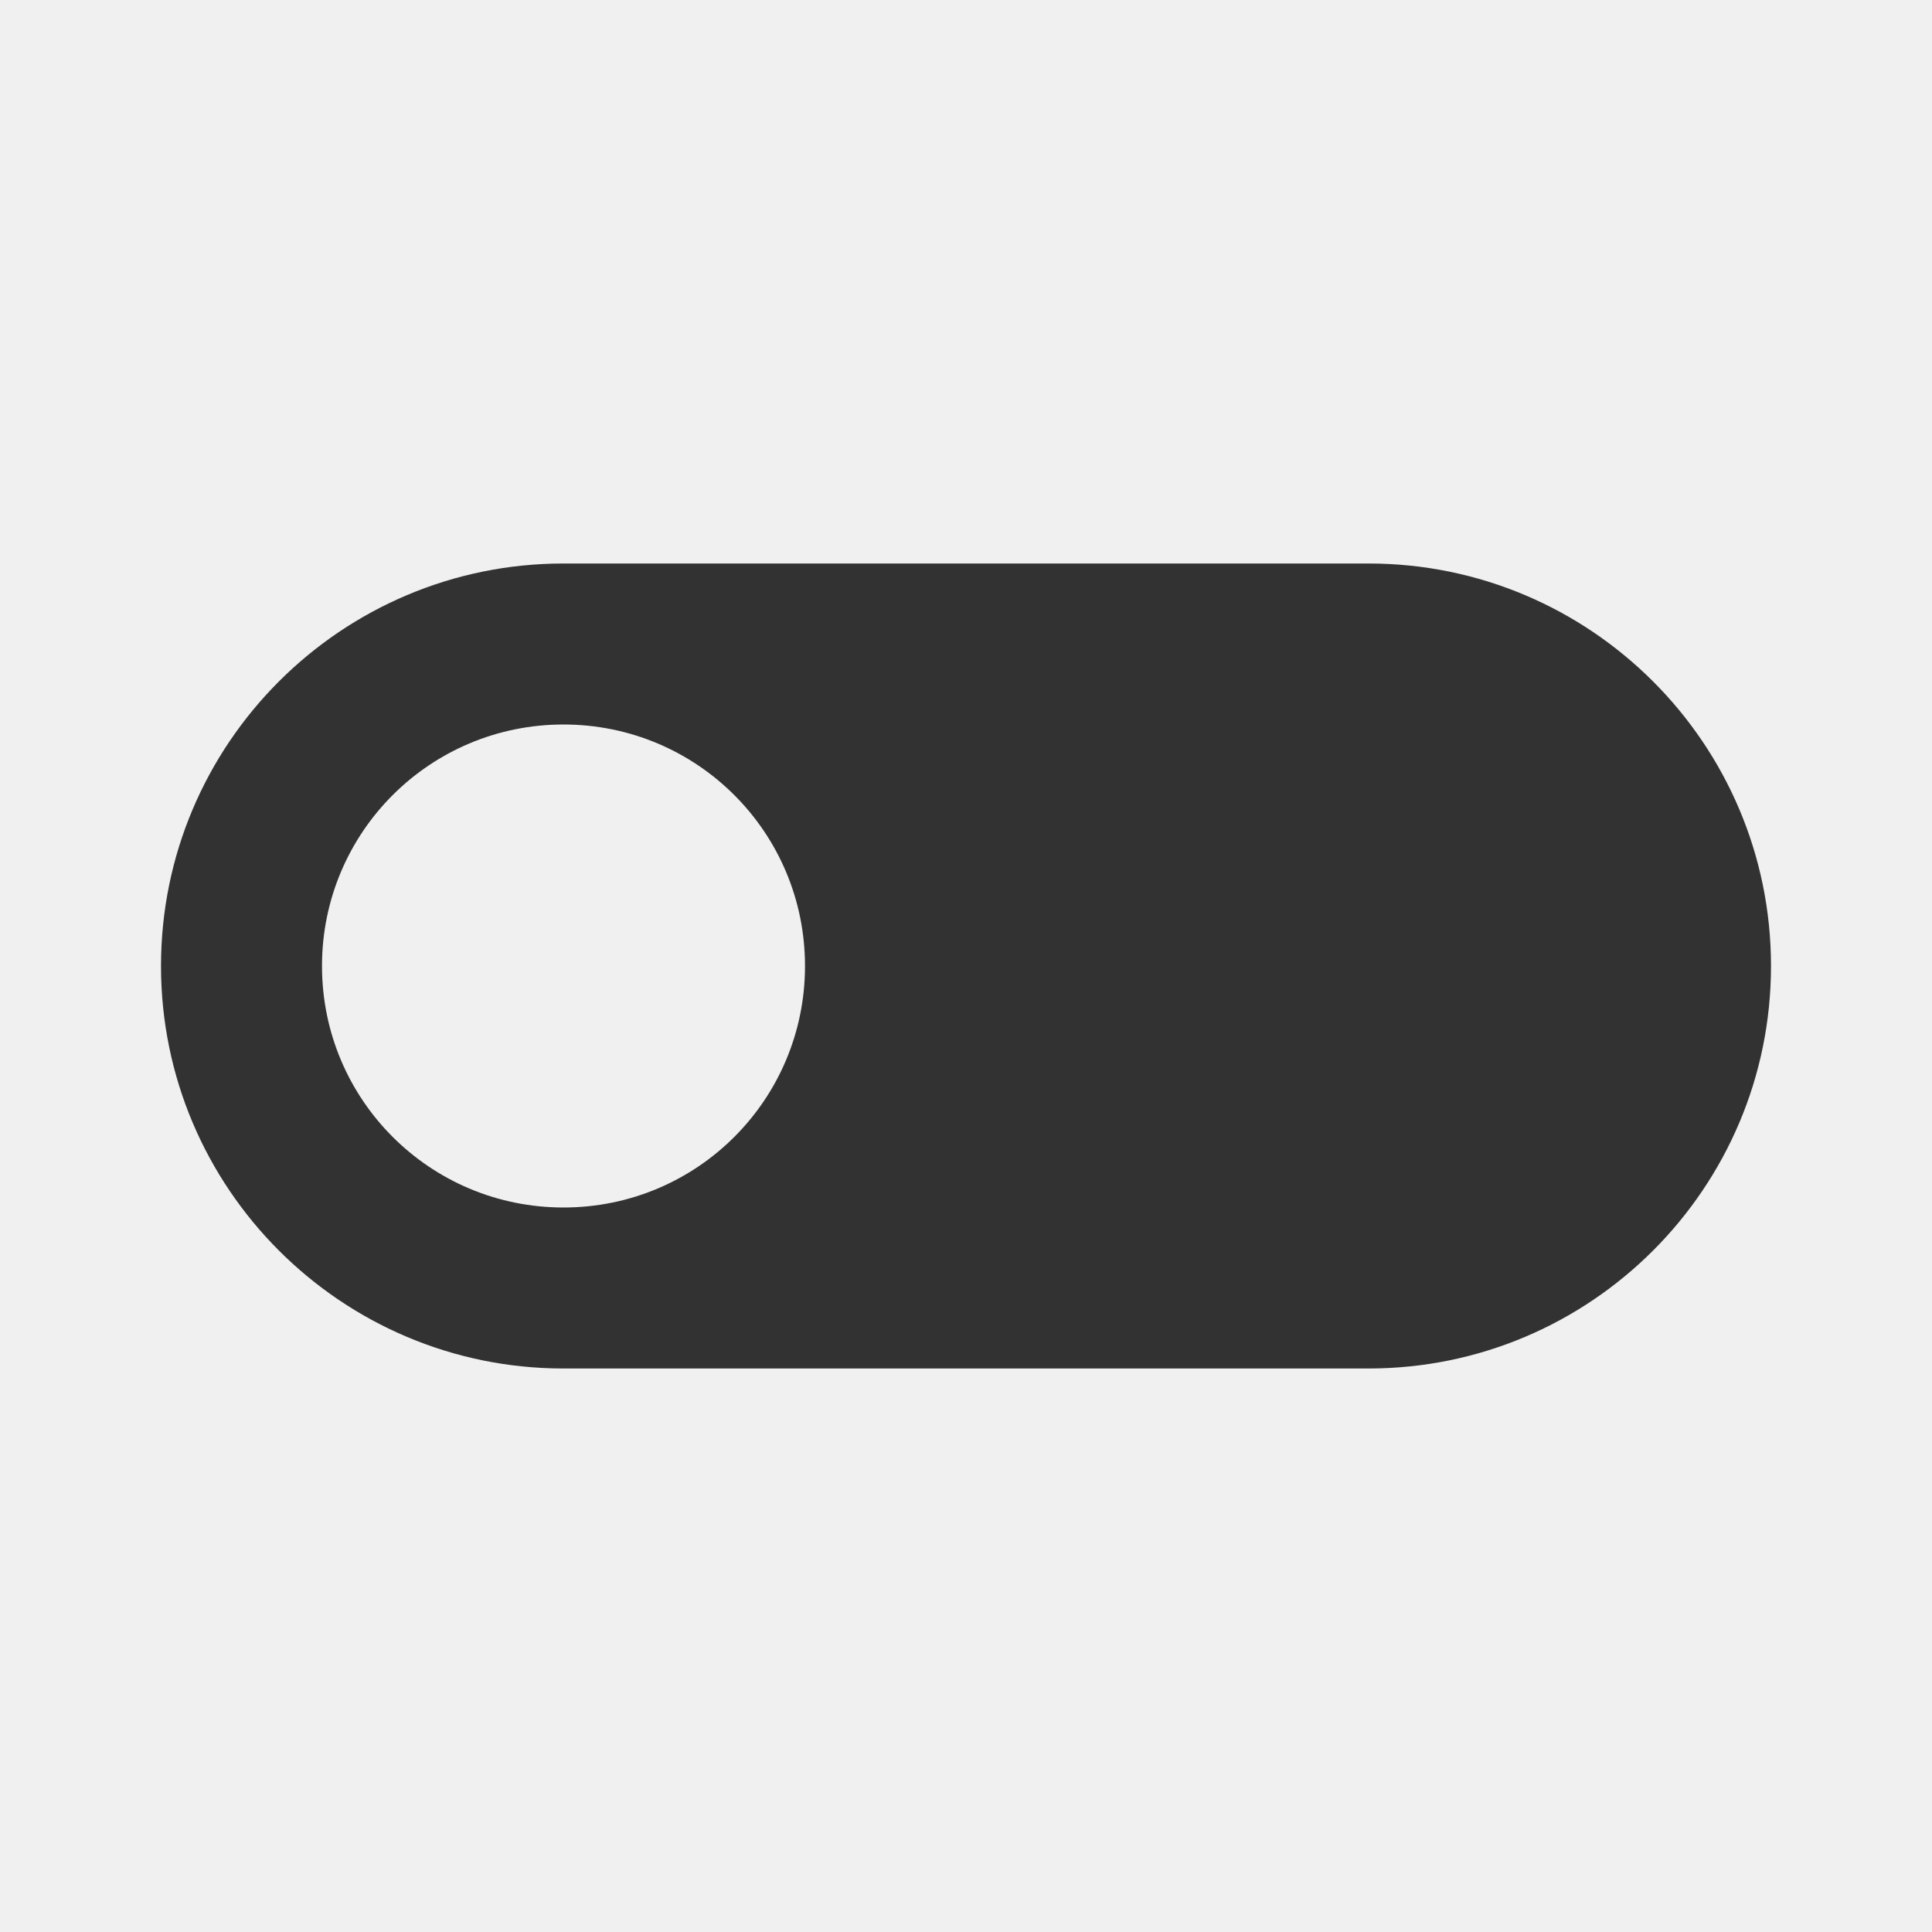
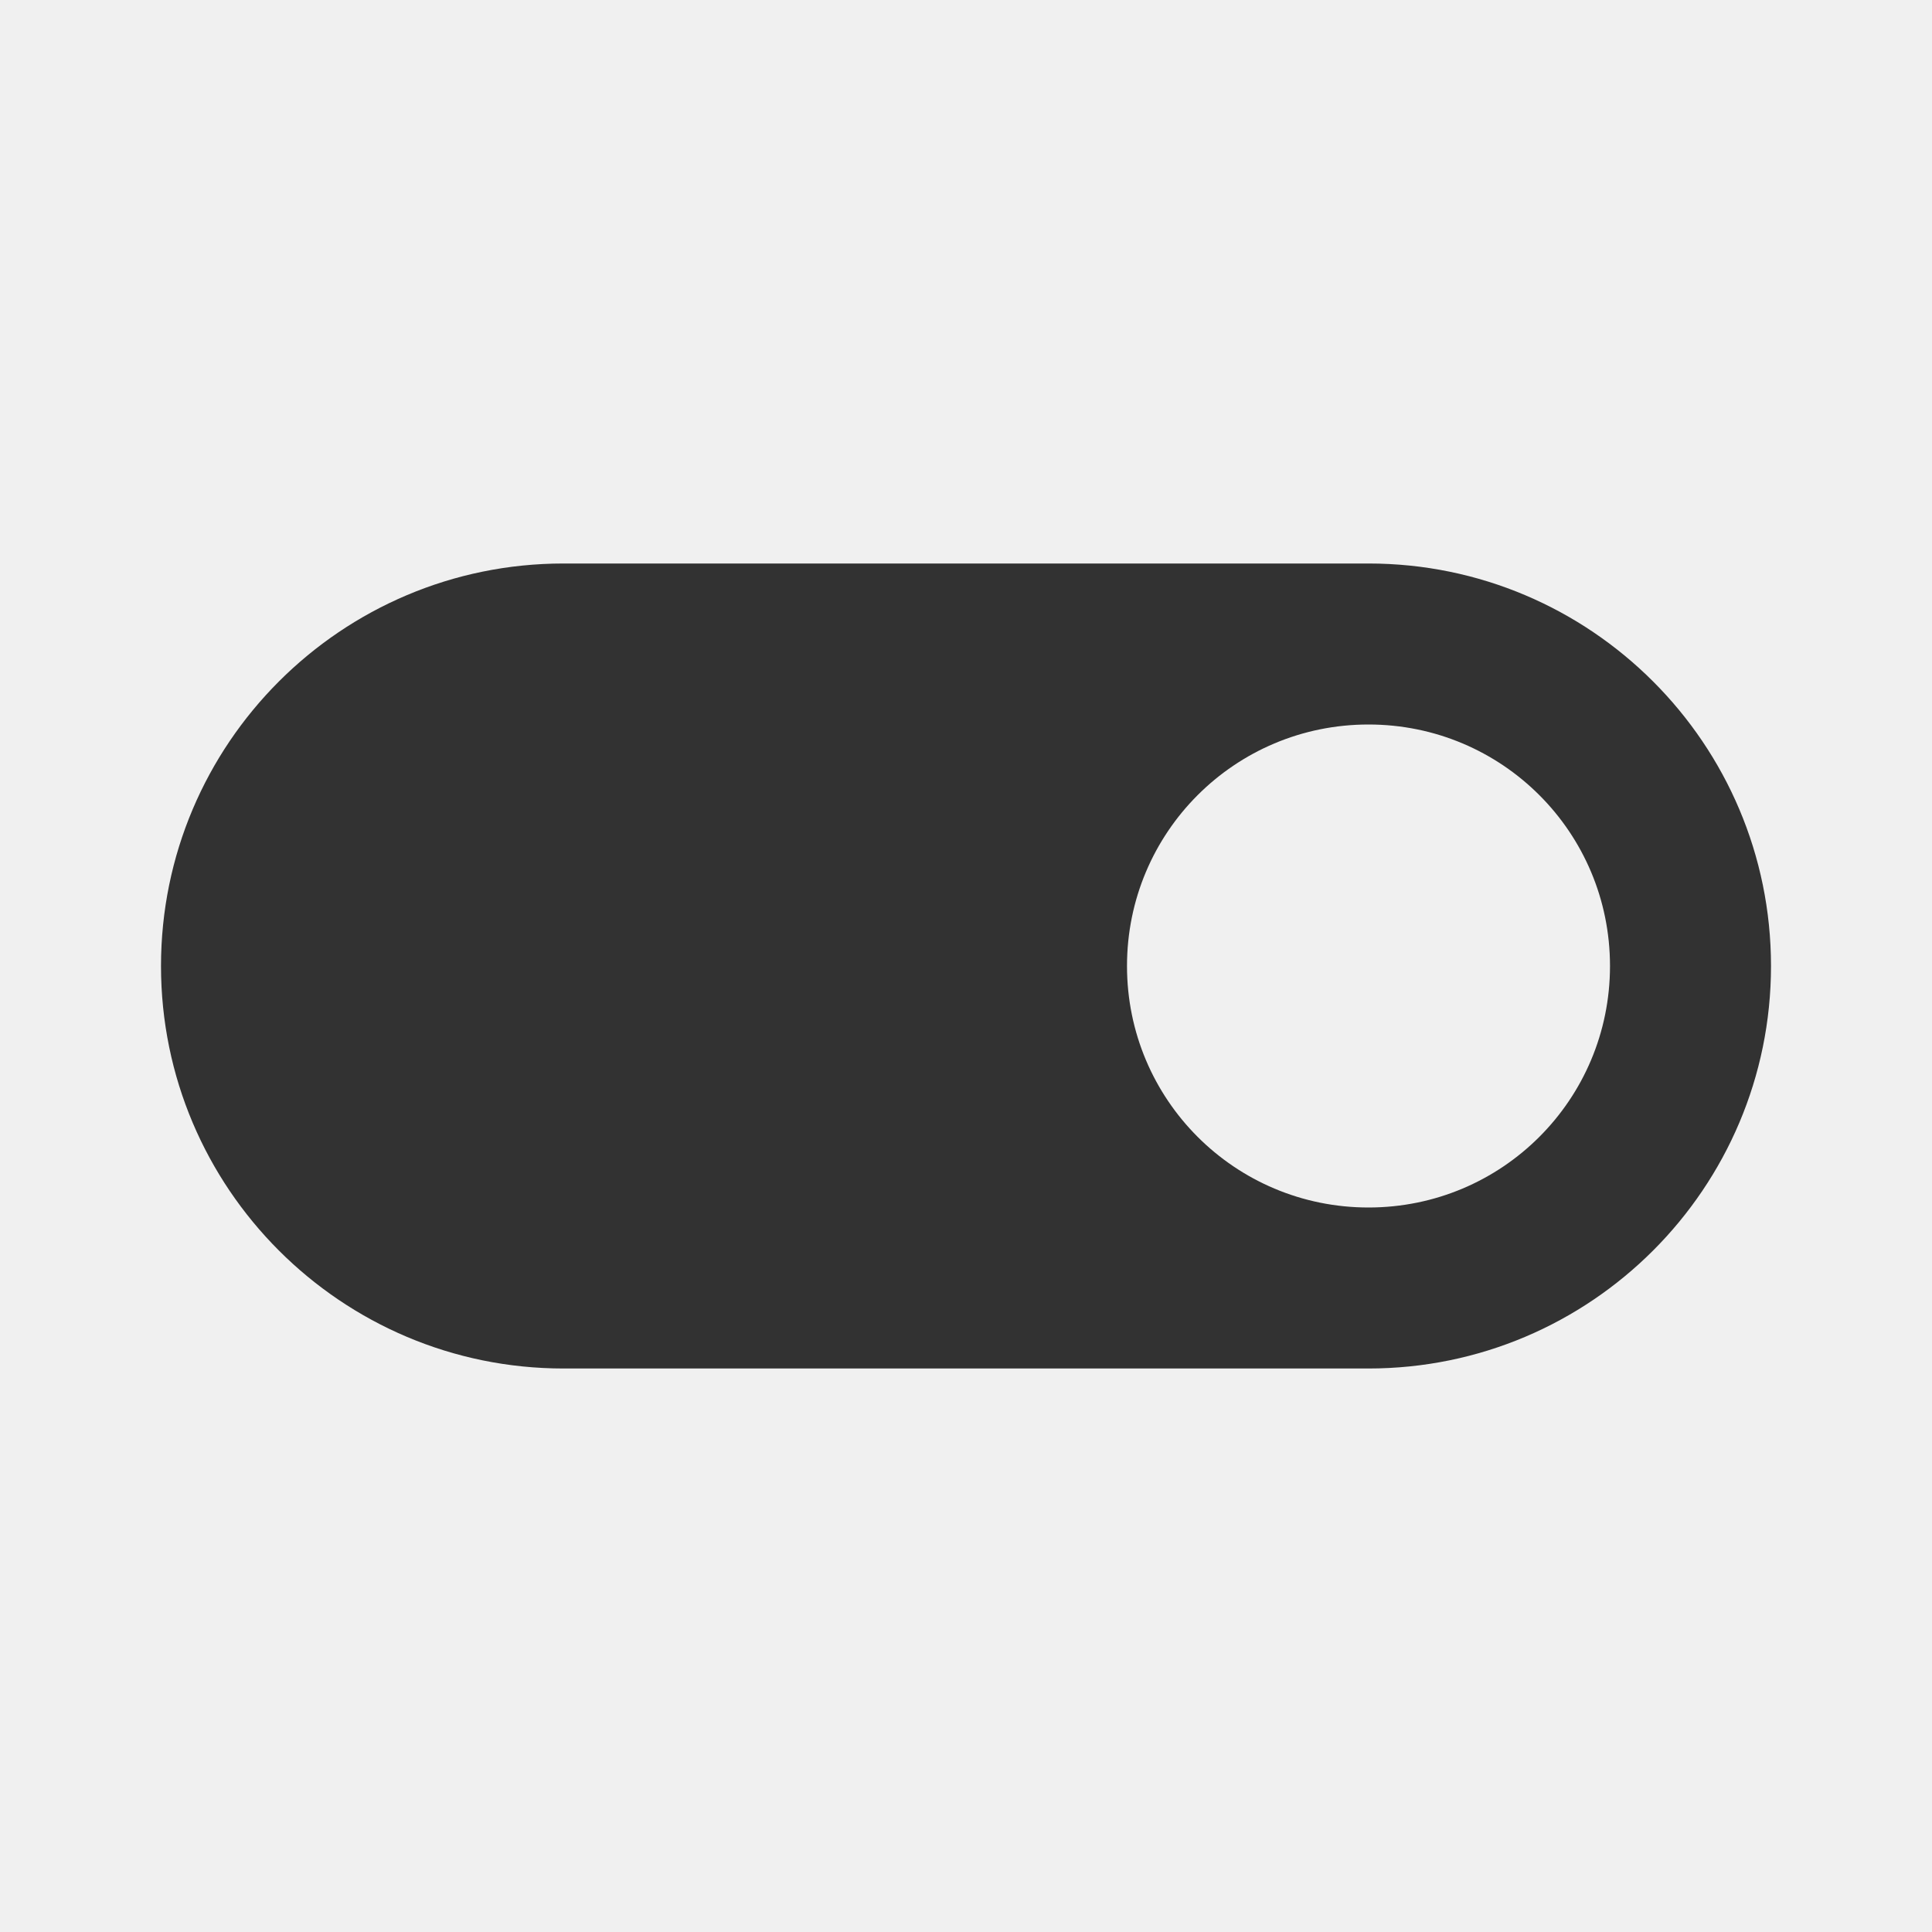
<svg xmlns="http://www.w3.org/2000/svg" width="24" height="24" viewBox="0 0 24 24" fill="none">
-   <g clip-path="url(#clip0_1438_81244)">
-     <path d="M17 7H7C4.24 7 2 9.24 2 12C2 14.76 4.24 17 7 17H17C19.76 17 22 14.76 22 12C22 9.24 19.76 7 17 7ZM7 15C5.34 15 4 13.66 4 12C4 10.34 5.34 9 7 9C8.66 9 10 10.34 10 12C10 13.66 8.66 15 7 15Z" fill="#323232" />
+   <g clip-path="url(#clip0_1438_81243)">
+     <path d="M17 7H7C4.24 7 2 9.24 2 12C2 14.76 4.24 17 7 17H17C19.76 17 22 14.76 22 12C22 9.24 19.76 7 17 7ZM17 15C15.34 15 14 13.66 14 12C14 10.34 15.34 9 17 9C18.66 9 20 10.34 20 12C20 13.66 18.66 15 17 15Z" fill="#323232" />
  </g>
  <defs>
-     <clipPath id="clip0_1438_81244">
+     <clipPath id="clip0_1438_81243">
      <rect width="24" height="24" fill="white" />
    </clipPath>
  </defs>
</svg>
